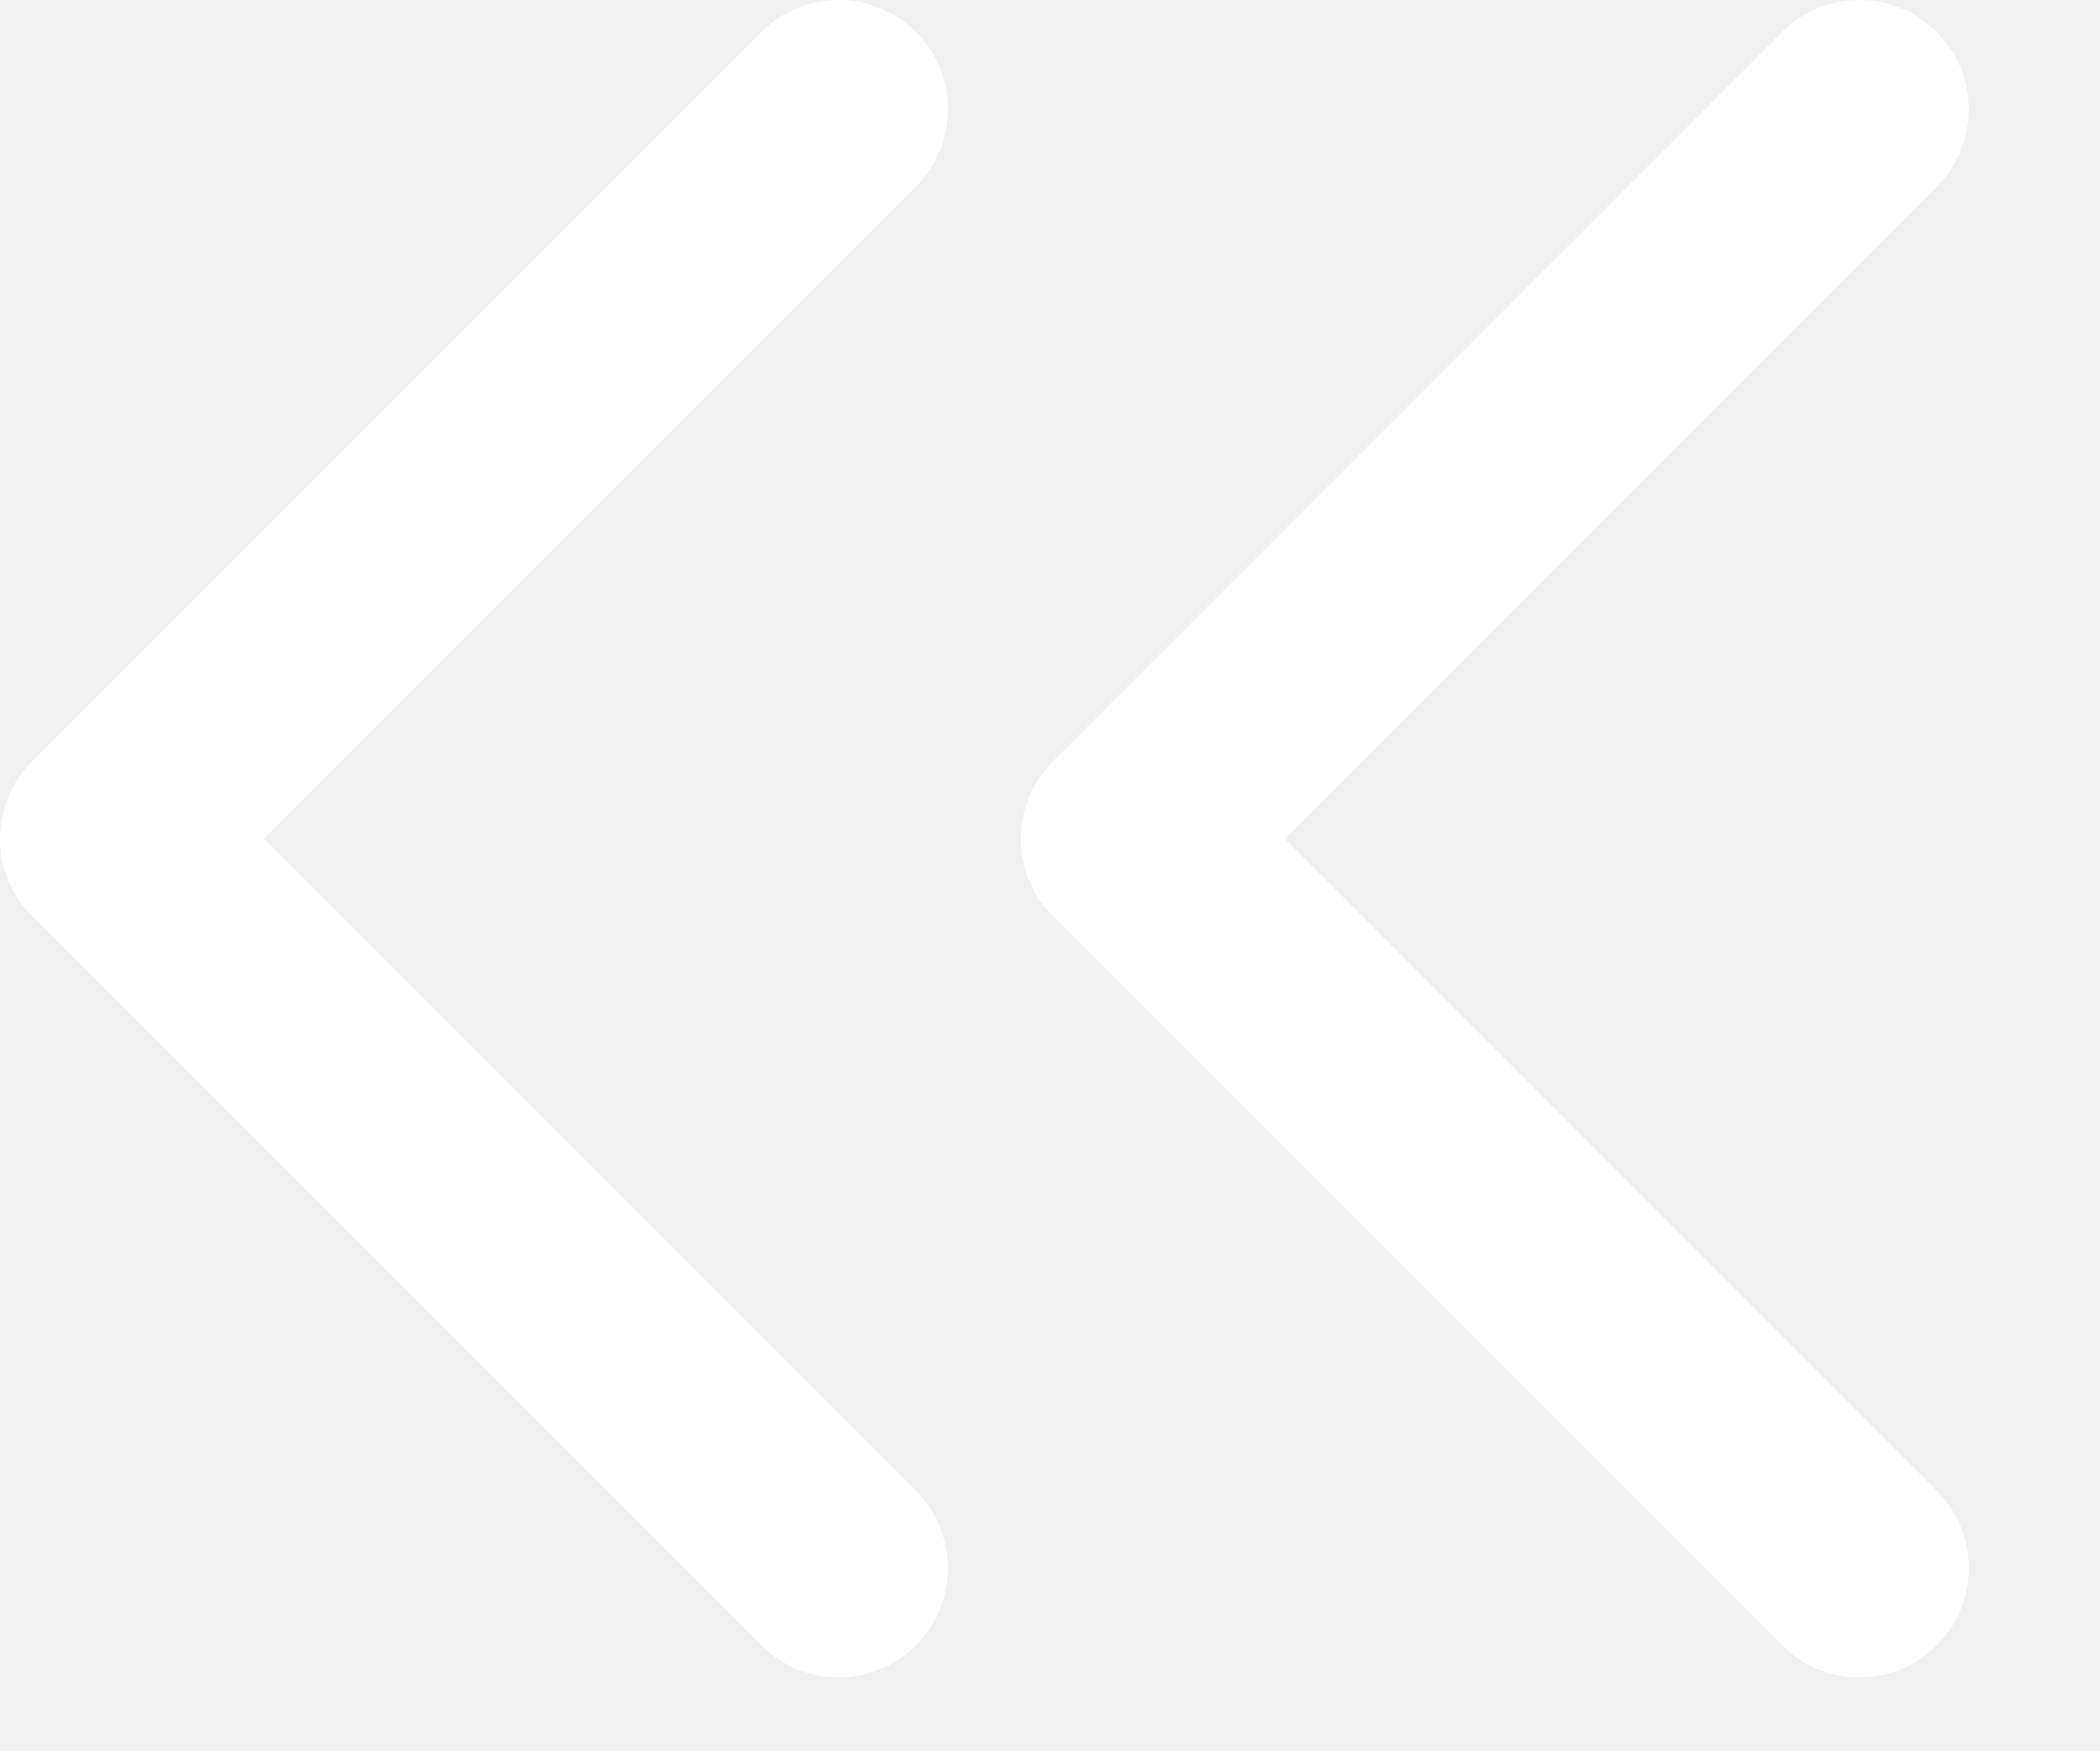
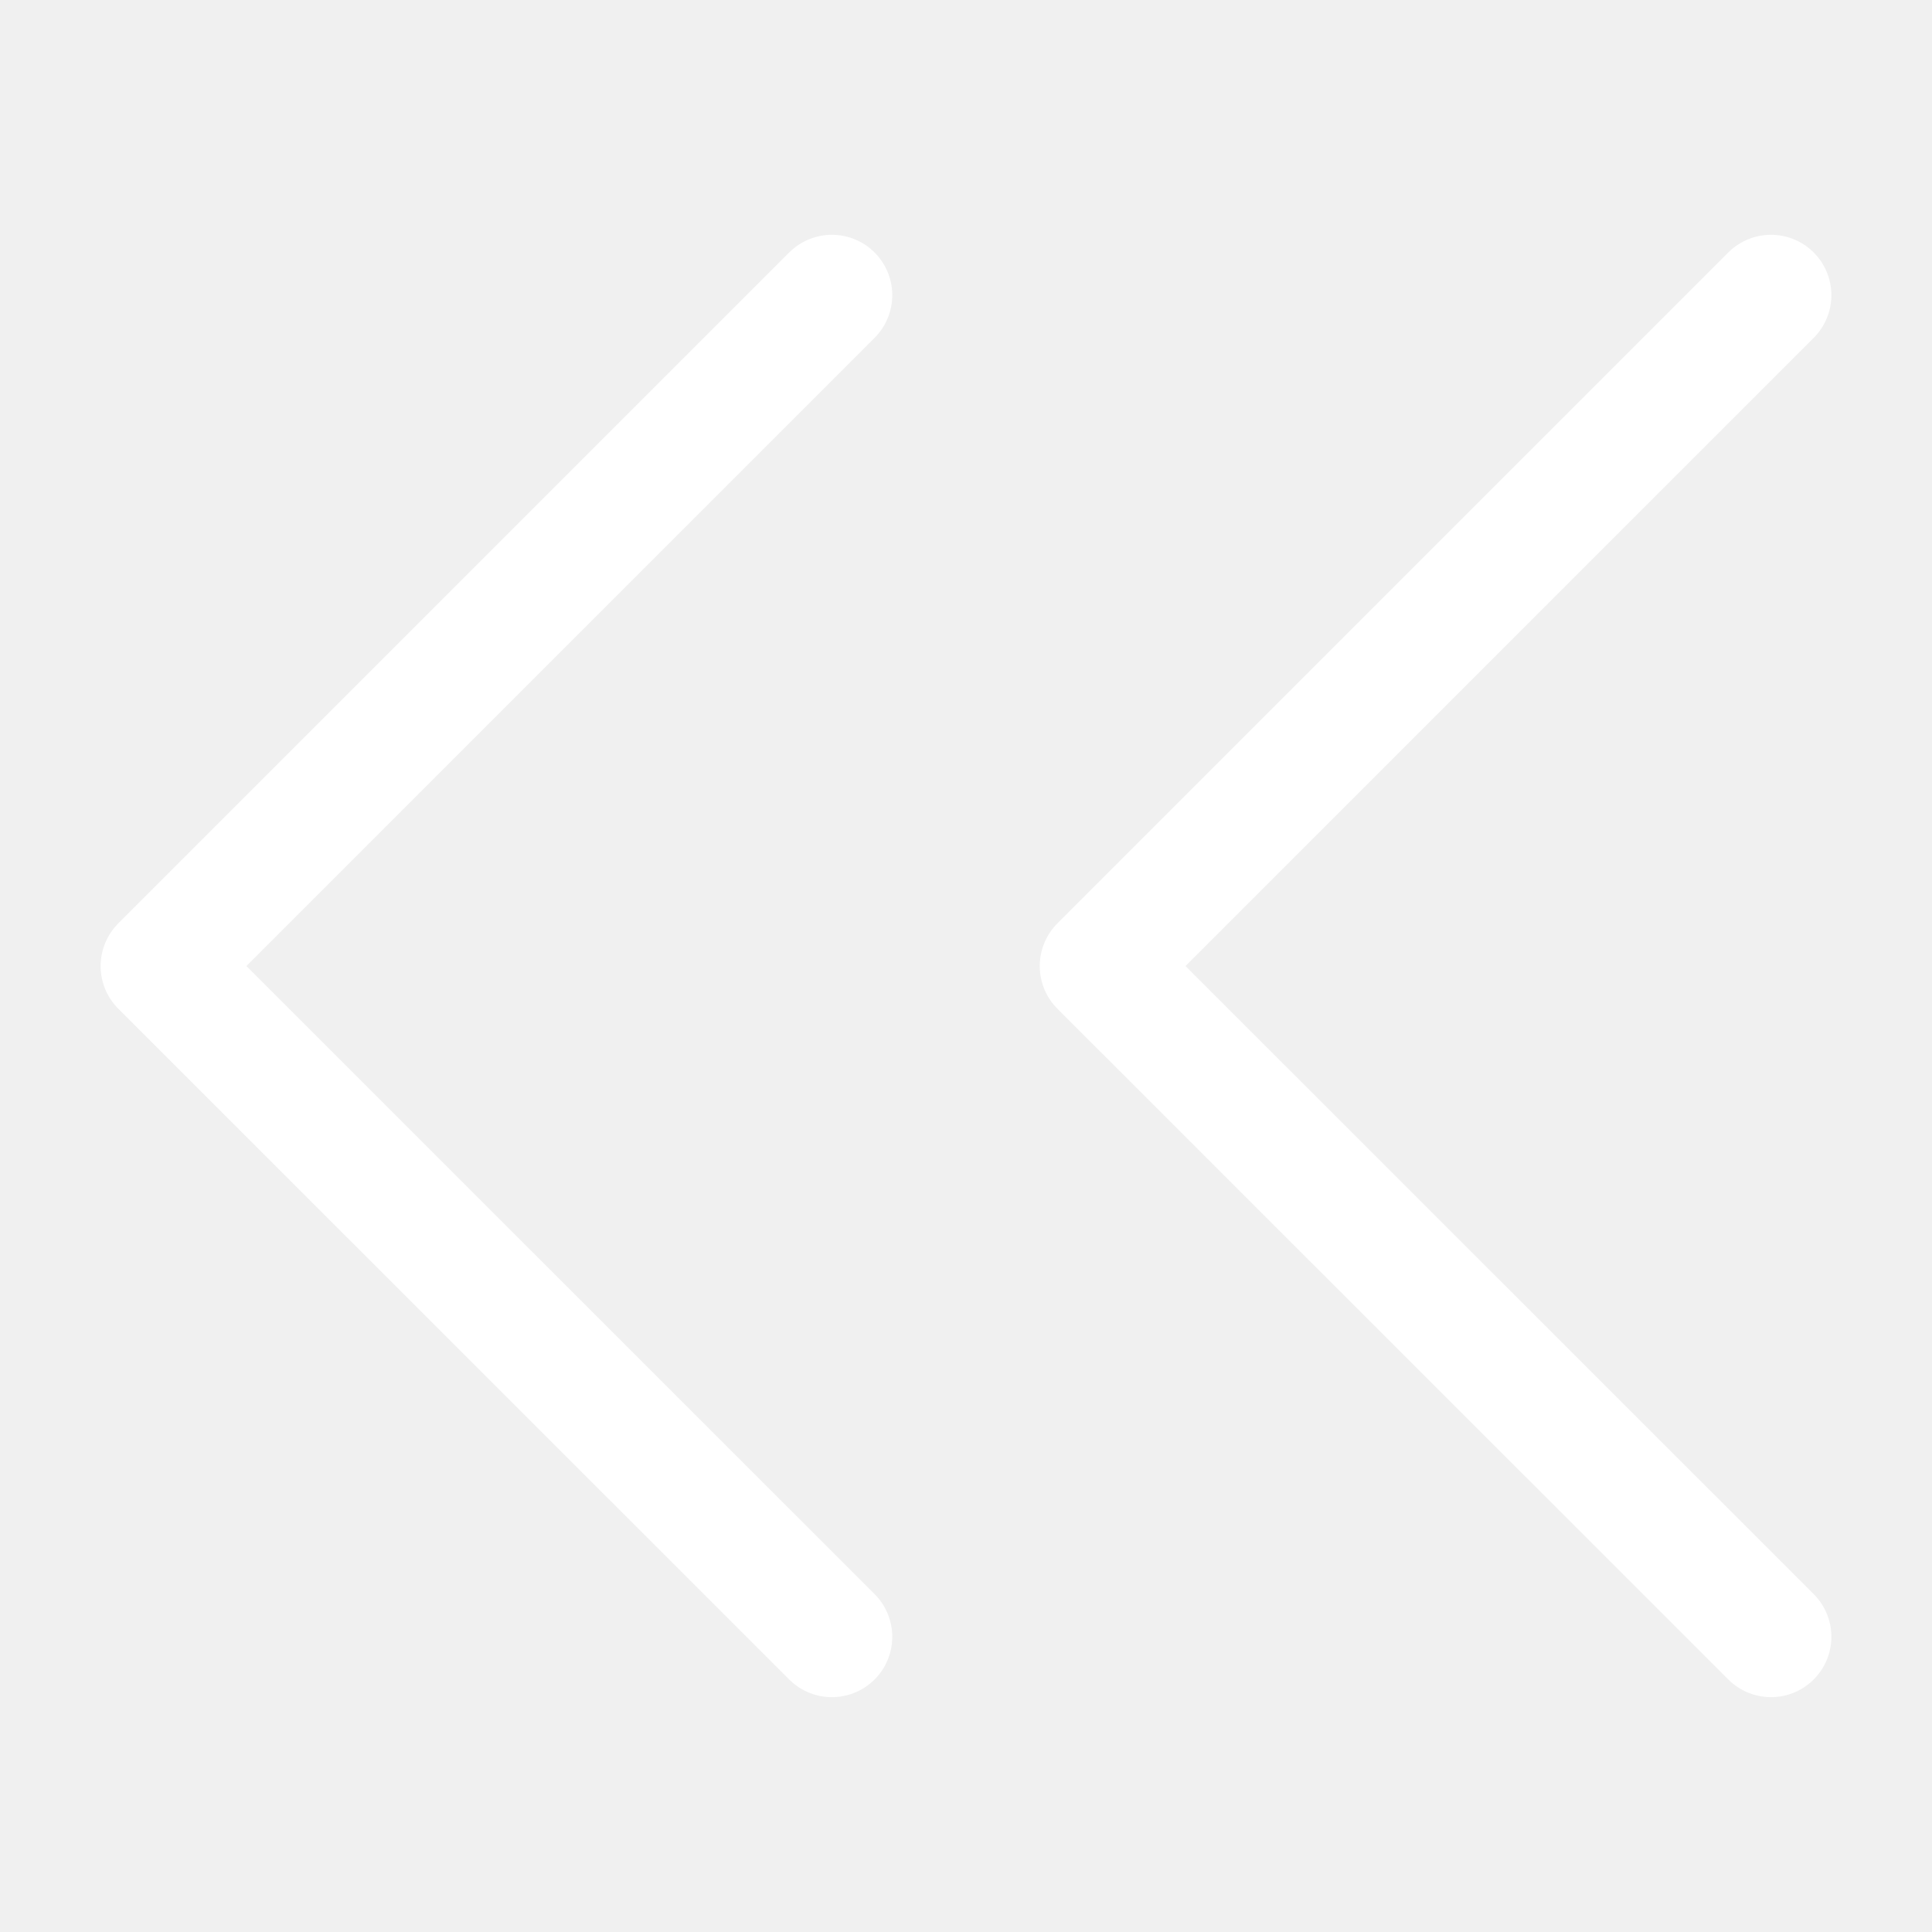
- <svg xmlns="http://www.w3.org/2000/svg" width="12" height="10" viewBox="0 0 12 10" fill="none">
-   <path d="M4.792 0.625L0.625 4.792L4.792 8.958M10.625 0.625L6.458 4.792L10.625 8.958" stroke="white" stroke-width="1.25" stroke-linecap="round" stroke-linejoin="round" />
+ <svg xmlns="http://www.w3.org/2000/svg" width="24" height="24" viewBox="0 0 24 24" fill="none">
+   <g transform="translate(0.75 2.4167) scale(2)">
+     <path d="M4.792 0.625L0.625 4.792L4.792 8.958M10.625 0.625L6.458 4.792L10.625 8.958" stroke="white" stroke-width="0.75" stroke-linecap="round" stroke-linejoin="round" />
+   </g>
</svg>
